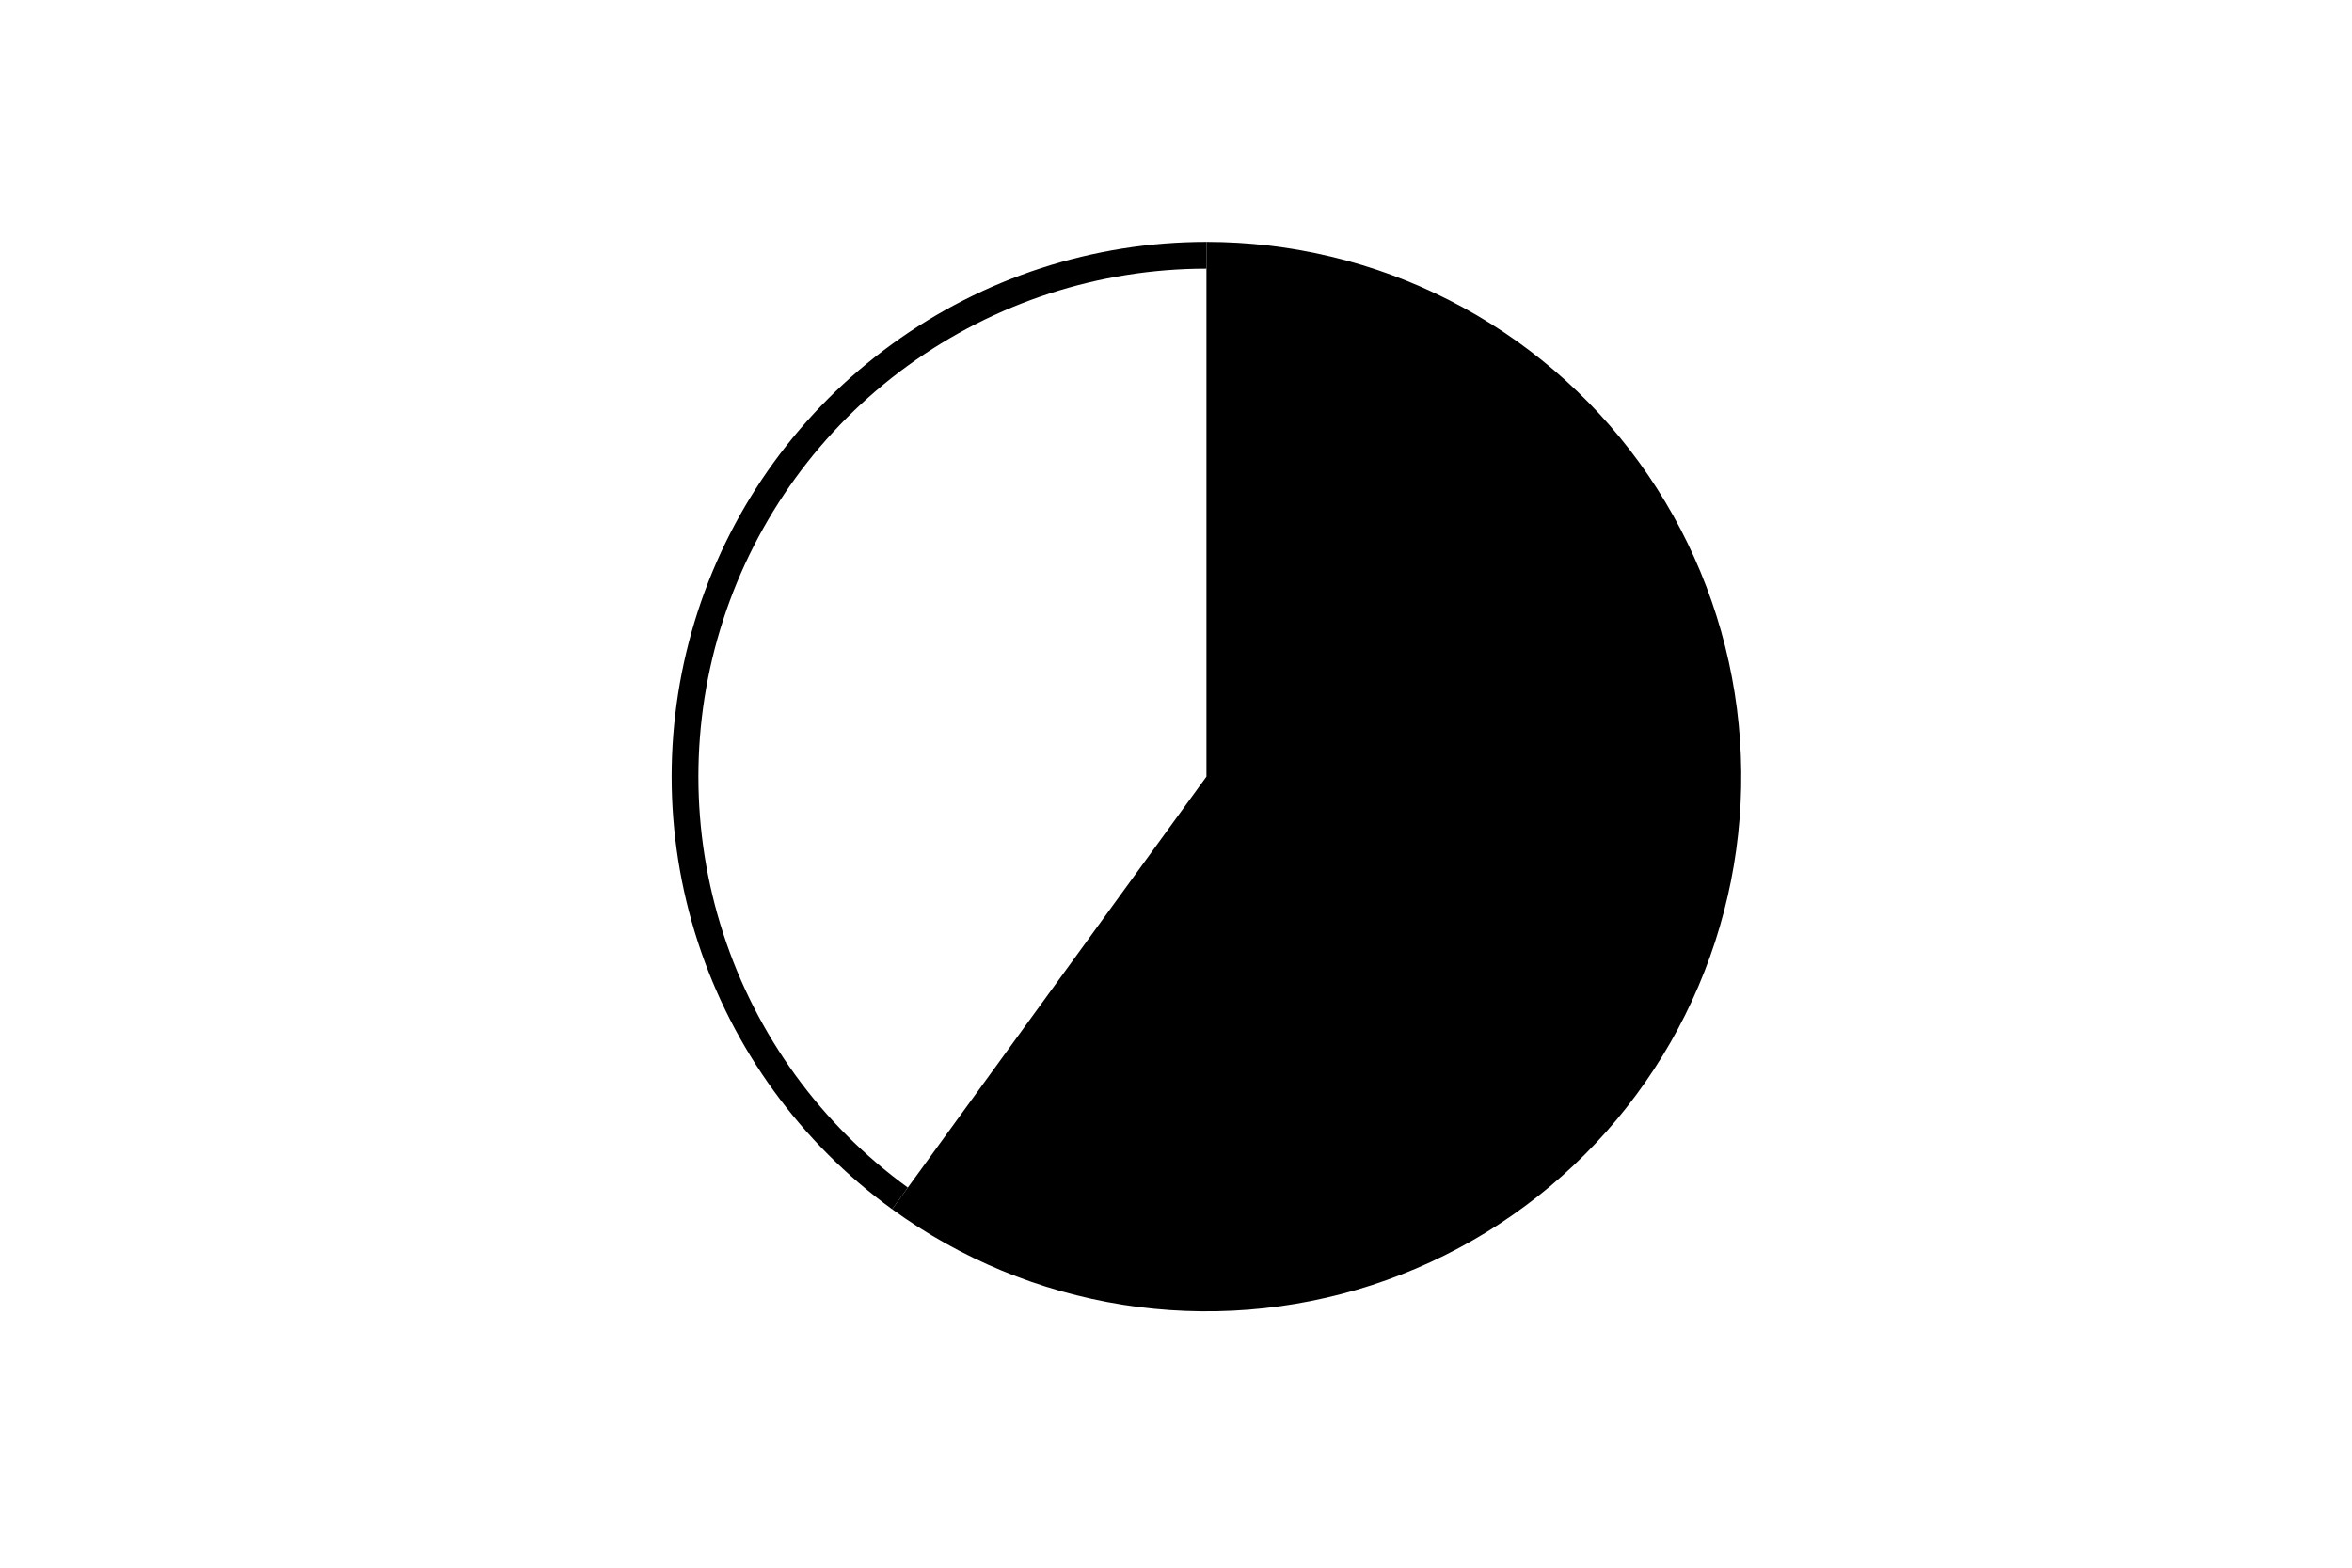
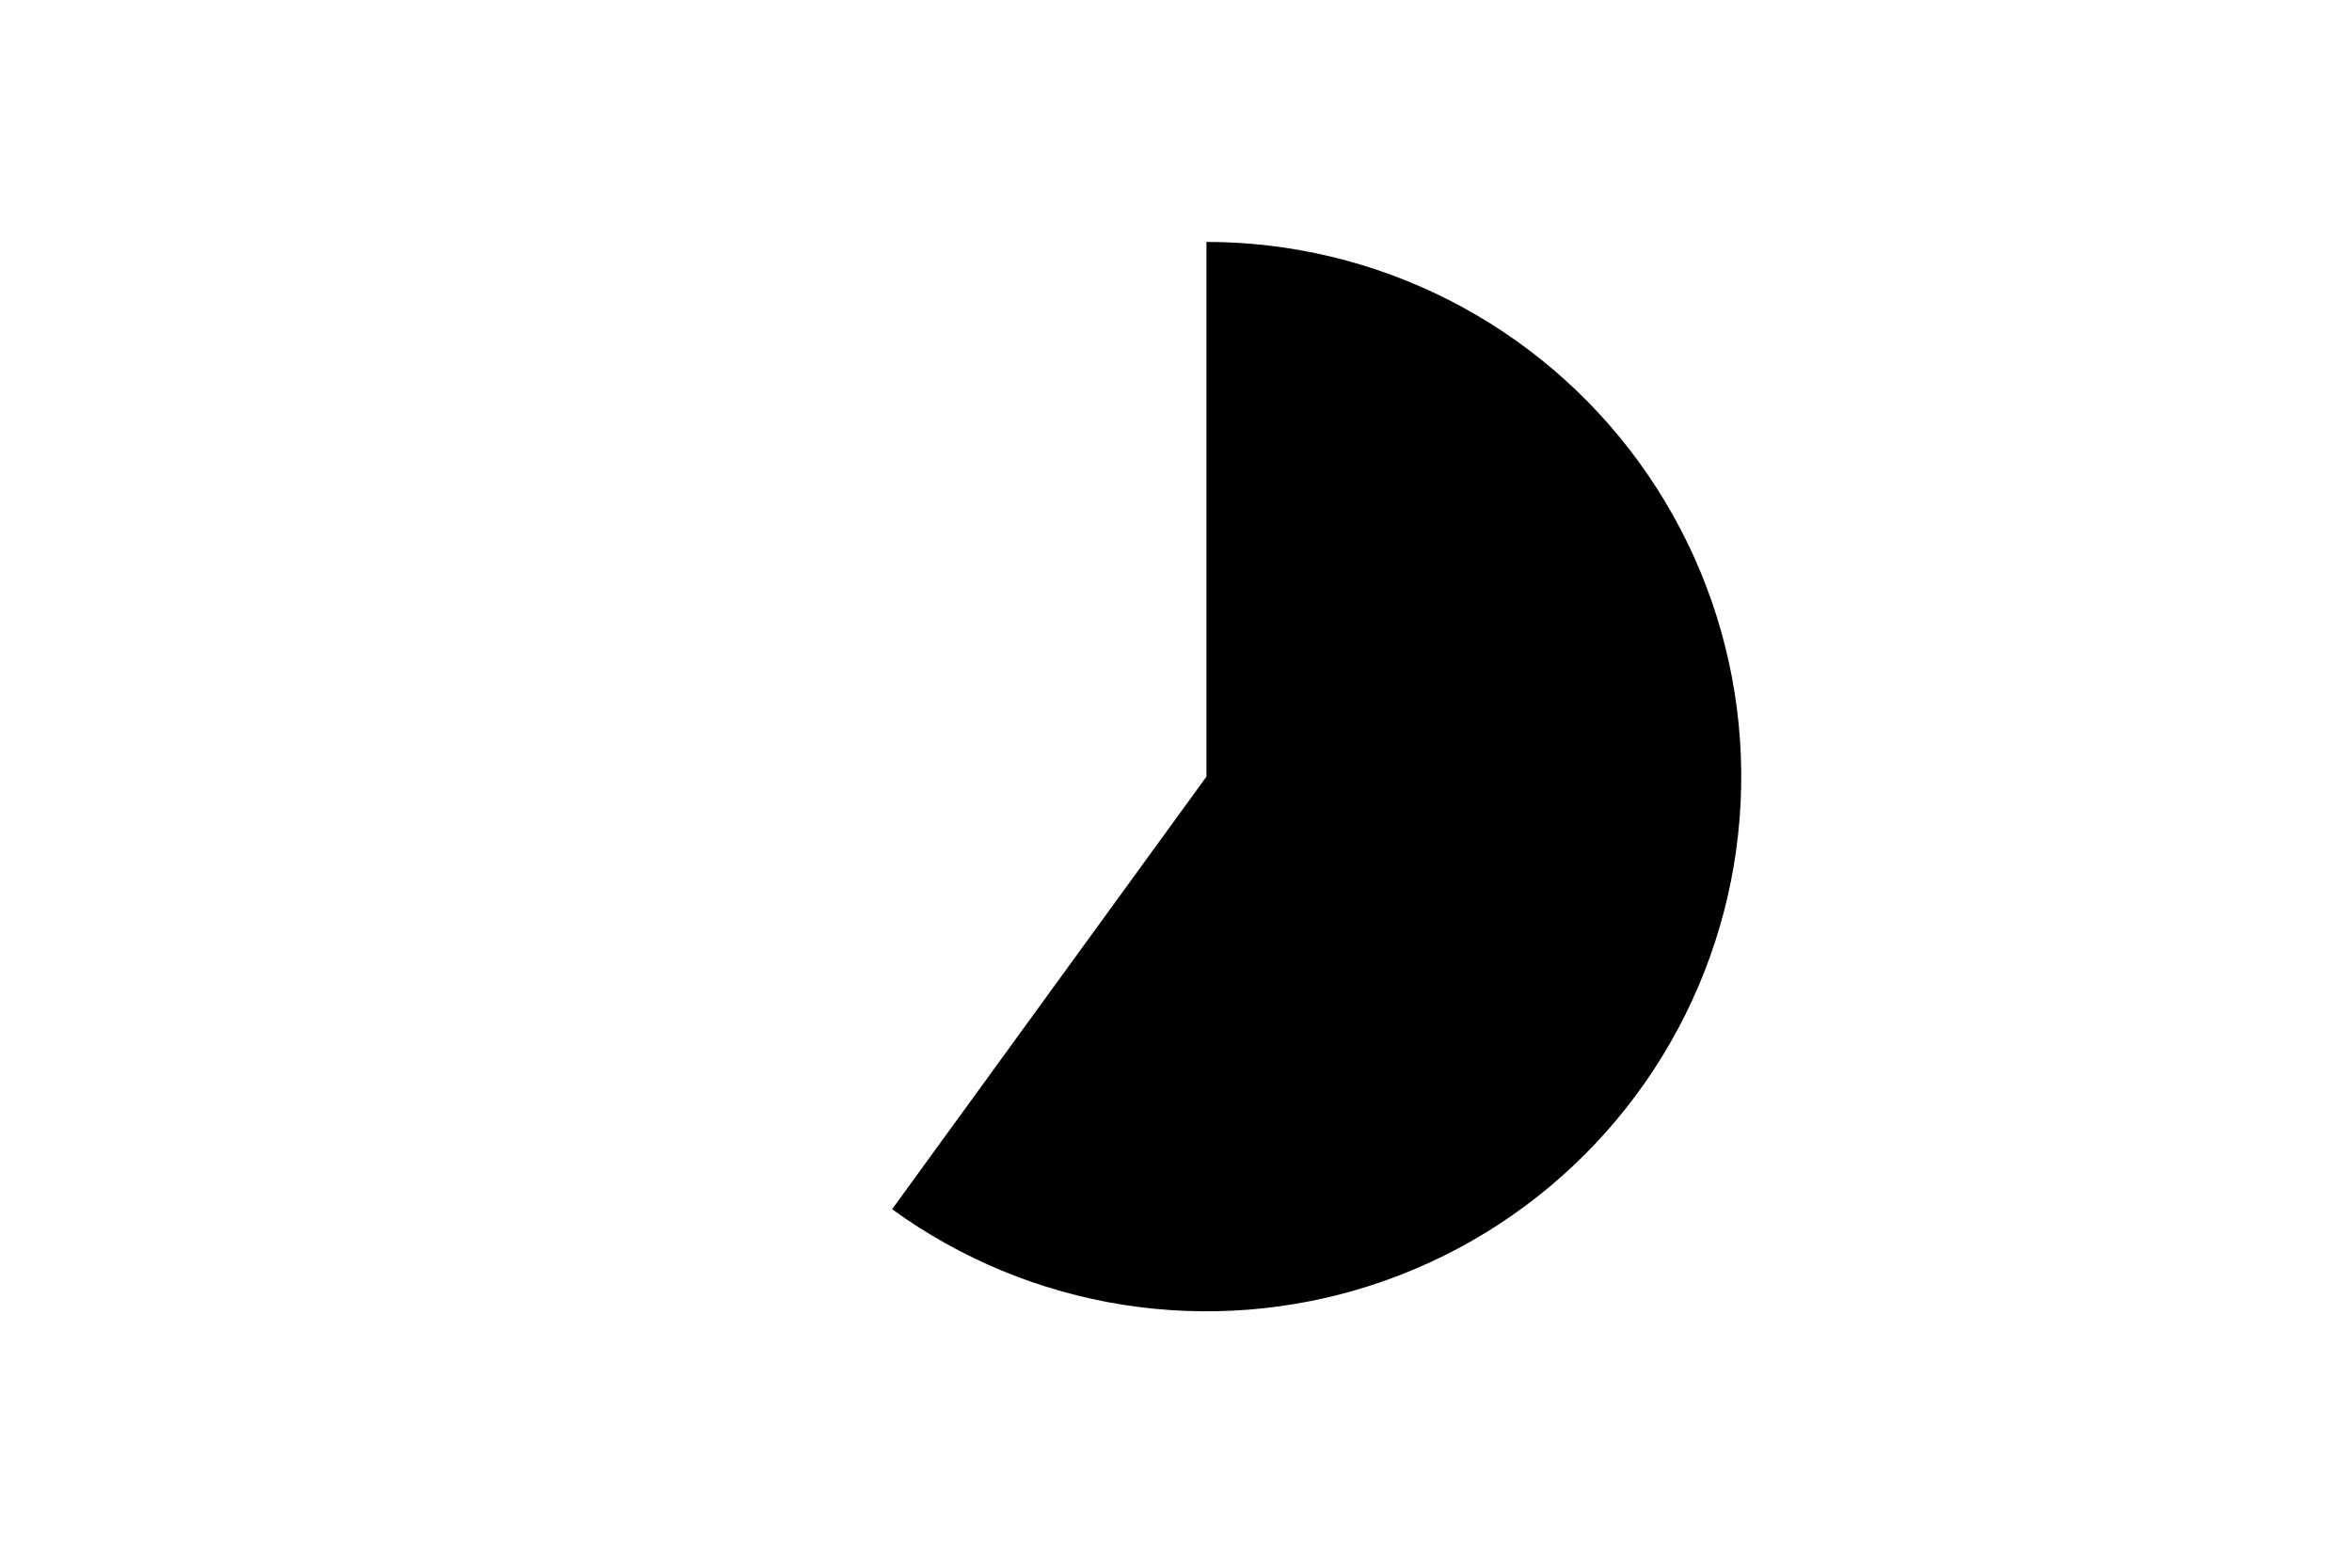
- <svg xmlns="http://www.w3.org/2000/svg" height="288pt" version="1.1" viewBox="0 0 432 288" width="432pt">
-   <defs>
-     <style type="text/css">
- *{stroke-linecap:butt;stroke-linejoin:round;}
-   </style>
-   </defs>
-   <g id="figure_1">
-     <g id="patch_1">
-       <path d="M 0 288  L 432 288  L 432 0  L 0 0  z " style="fill:none;" />
-     </g>
-     <g id="axes_1">
-       <g id="patch_2">
-         <path d="M 163.856 222.141  C 176.396 231.252 190.917 237.267 206.227 239.692  C 221.537 242.116 237.205 240.883 251.947 236.093  C 266.689 231.303 280.09 223.091 291.051 212.13  C 302.012 201.17 310.224 187.769 315.014 173.027  C 319.804 158.284 321.037 142.616 318.612 127.306  C 316.187 111.996 310.173 97.475 301.062 84.935  C 291.951 72.395 279.999 62.187 266.188 55.15  C 252.377 48.113 237.094 44.444 221.593 44.444  L 221.593 142.672  L 163.856 222.141  z " />
-       </g>
-       <g id="patch_3">
-         <path d="M 221.593 44.444  C 200.852 44.444 180.635 51.013 163.856 63.204  C 147.076 75.395 134.581 92.592 128.172 112.318  C 121.763 132.043 121.763 153.301 128.172 173.027  C 134.581 192.752 147.076 209.95 163.856 222.141  L 166.743 218.167  C 150.802 206.586 138.932 190.248 132.843 171.509  C 126.754 152.77 126.754 132.575 132.843 113.836  C 138.932 95.096 150.802 78.759 166.743 67.177  C 182.683 55.596 201.889 49.355 221.593 49.355  z " />
-       </g>
-       <g id="matplotlib.axis_1" />
-       <g id="matplotlib.axis_2" />
-     </g>
+ <svg xmlns="http://www.w3.org/2000/svg" height="288pt" stroke-linejoin="round" viewBox="0 0 432 288" width="432pt">
+   <g stroke-linejoin="round">
+     <path d="m0 288h432v-288h-432z" fill="none" />
+     <path d="m163.856 222.141c12.54 9.111 27.061 15.126 42.371 17.551 15.31 2.425 30.979 1.192 45.721-3.598 14.742-4.79 28.143-13.002 39.104-23.963s19.173-24.362 23.963-39.104 6.023-30.411 3.598-45.721c-2.425-15.31-8.44-29.831-17.551-42.371-9.111-12.54-21.062-22.748-34.874-29.785-13.811-7.037-29.094-10.706-44.595-10.706v98.229z" />
  </g>
</svg>
